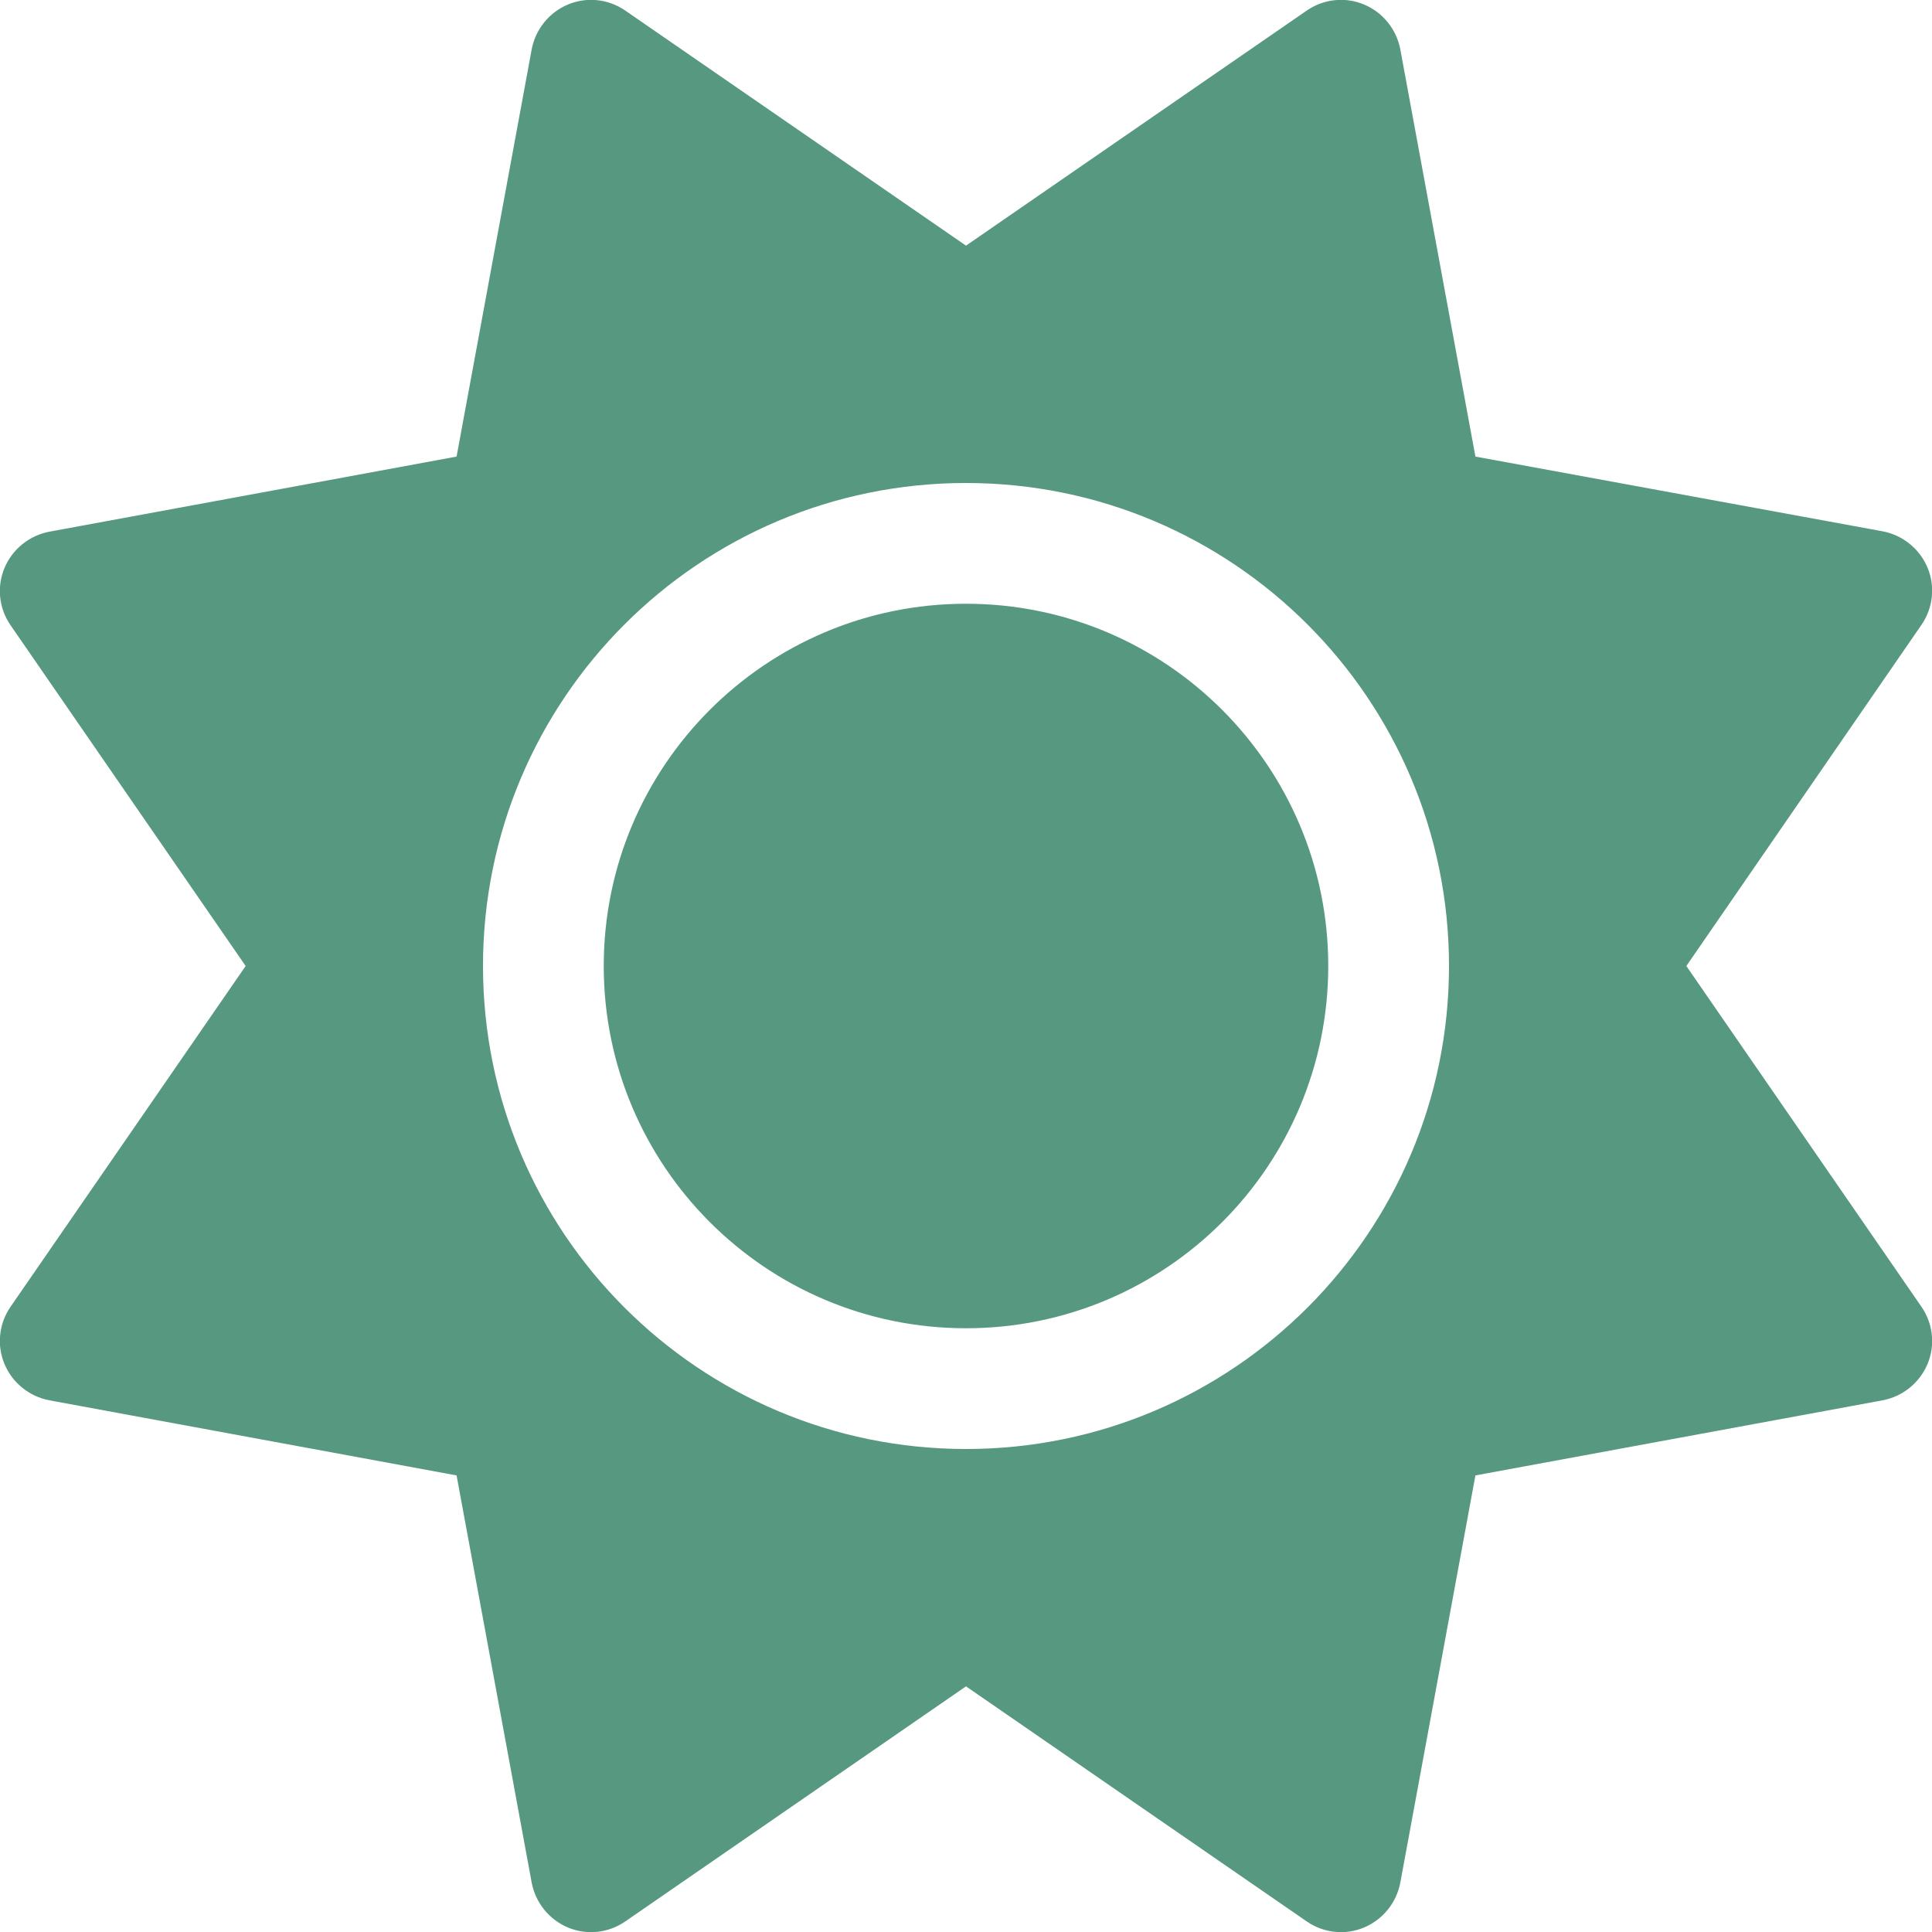
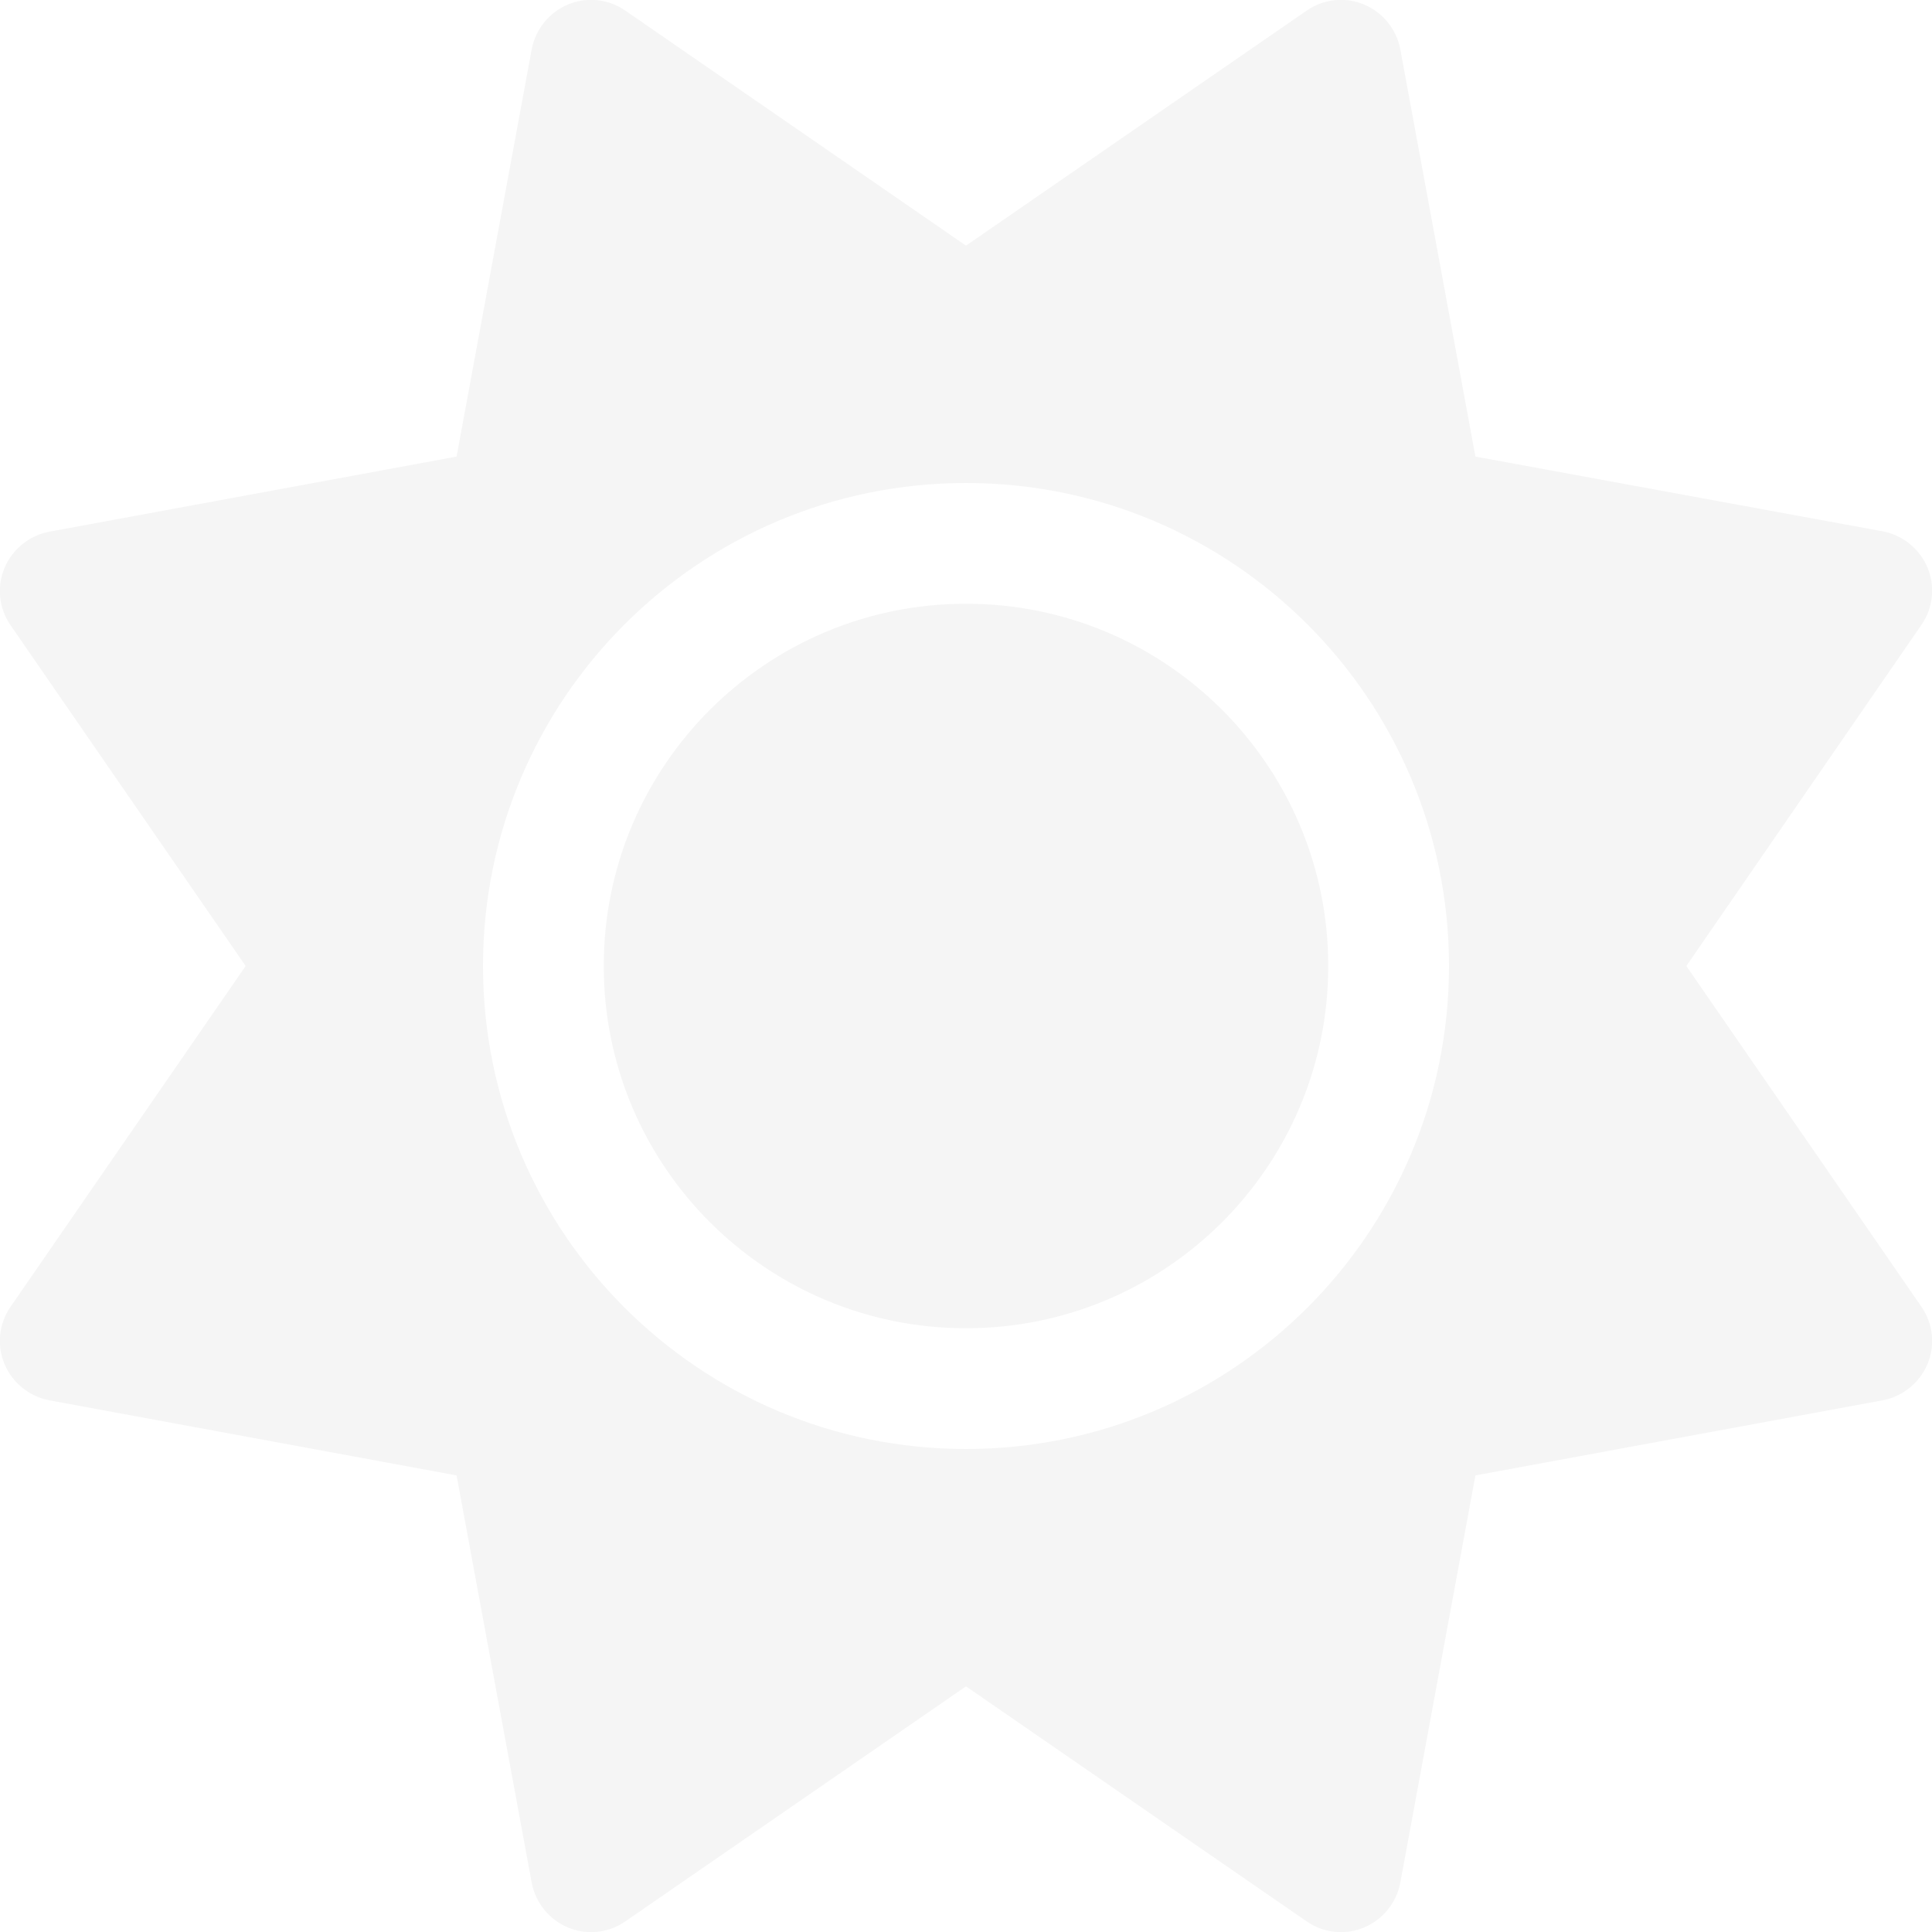
<svg xmlns="http://www.w3.org/2000/svg" class="svg-inline--fa fa-sun" aria-hidden="true" focusable="false" data-prefix="fas" data-icon="sun" role="img" viewBox="0 0 512 512" data-fa-i2svg="">
-   <path fill="#569880" d="M361.5 1.2c5 2.1 8.6 6.6 9.6 11.9L391 121l107.9 19.8c5.3 1 9.8 4.6 11.9 9.6s1.5 10.7-1.6 15.2L446.9 256l62.3 90.3c3.1 4.5 3.7 10.2 1.6 15.2s-6.6 8.6-11.9 9.6L391 391 371.1 498.9c-1 5.3-4.6 9.8-9.6 11.9s-10.7 1.5-15.2-1.6L256 446.9l-90.3 62.3c-4.5 3.1-10.2 3.7-15.2 1.6s-8.6-6.6-9.6-11.9L121 391 13.1 371.1c-5.3-1-9.8-4.6-11.9-9.6s-1.5-10.7 1.6-15.2L65.1 256 2.8 165.7c-3.1-4.5-3.7-10.2-1.6-15.2s6.6-8.6 11.9-9.6L121 121 140.9 13.1c1-5.3 4.6-9.8 9.6-11.9s10.7-1.5 15.2 1.6L256 65.1 346.3 2.8c4.5-3.1 10.2-3.7 15.2-1.6zM160 256a96 96 0 1 1 192 0 96 96 0 1 1 -192 0zm224 0a128 128 0 1 0 -256 0 128 128 0 1 0 256 0z" />
+   <path fill="#f5f5f5" d="M361.5 1.2c5 2.1 8.6 6.6 9.6 11.9L391 121l107.9 19.8c5.3 1 9.8 4.6 11.9 9.6s1.5 10.7-1.6 15.2L446.9 256l62.3 90.3c3.1 4.5 3.7 10.2 1.6 15.2s-6.6 8.6-11.9 9.6L391 391 371.1 498.9c-1 5.3-4.6 9.8-9.6 11.9s-10.7 1.5-15.2-1.6L256 446.9l-90.3 62.3c-4.5 3.1-10.2 3.7-15.2 1.6s-8.6-6.6-9.6-11.9L121 391 13.1 371.1c-5.3-1-9.8-4.6-11.9-9.6s-1.5-10.7 1.6-15.2L65.1 256 2.8 165.7c-3.1-4.5-3.7-10.2-1.6-15.2s6.6-8.6 11.9-9.6L121 121 140.9 13.1c1-5.3 4.6-9.8 9.6-11.9s10.7-1.5 15.2 1.6L256 65.1 346.3 2.8c4.5-3.1 10.2-3.7 15.2-1.6zM160 256a96 96 0 1 1 192 0 96 96 0 1 1 -192 0zm224 0a128 128 0 1 0 -256 0 128 128 0 1 0 256 0z" />
</svg>
